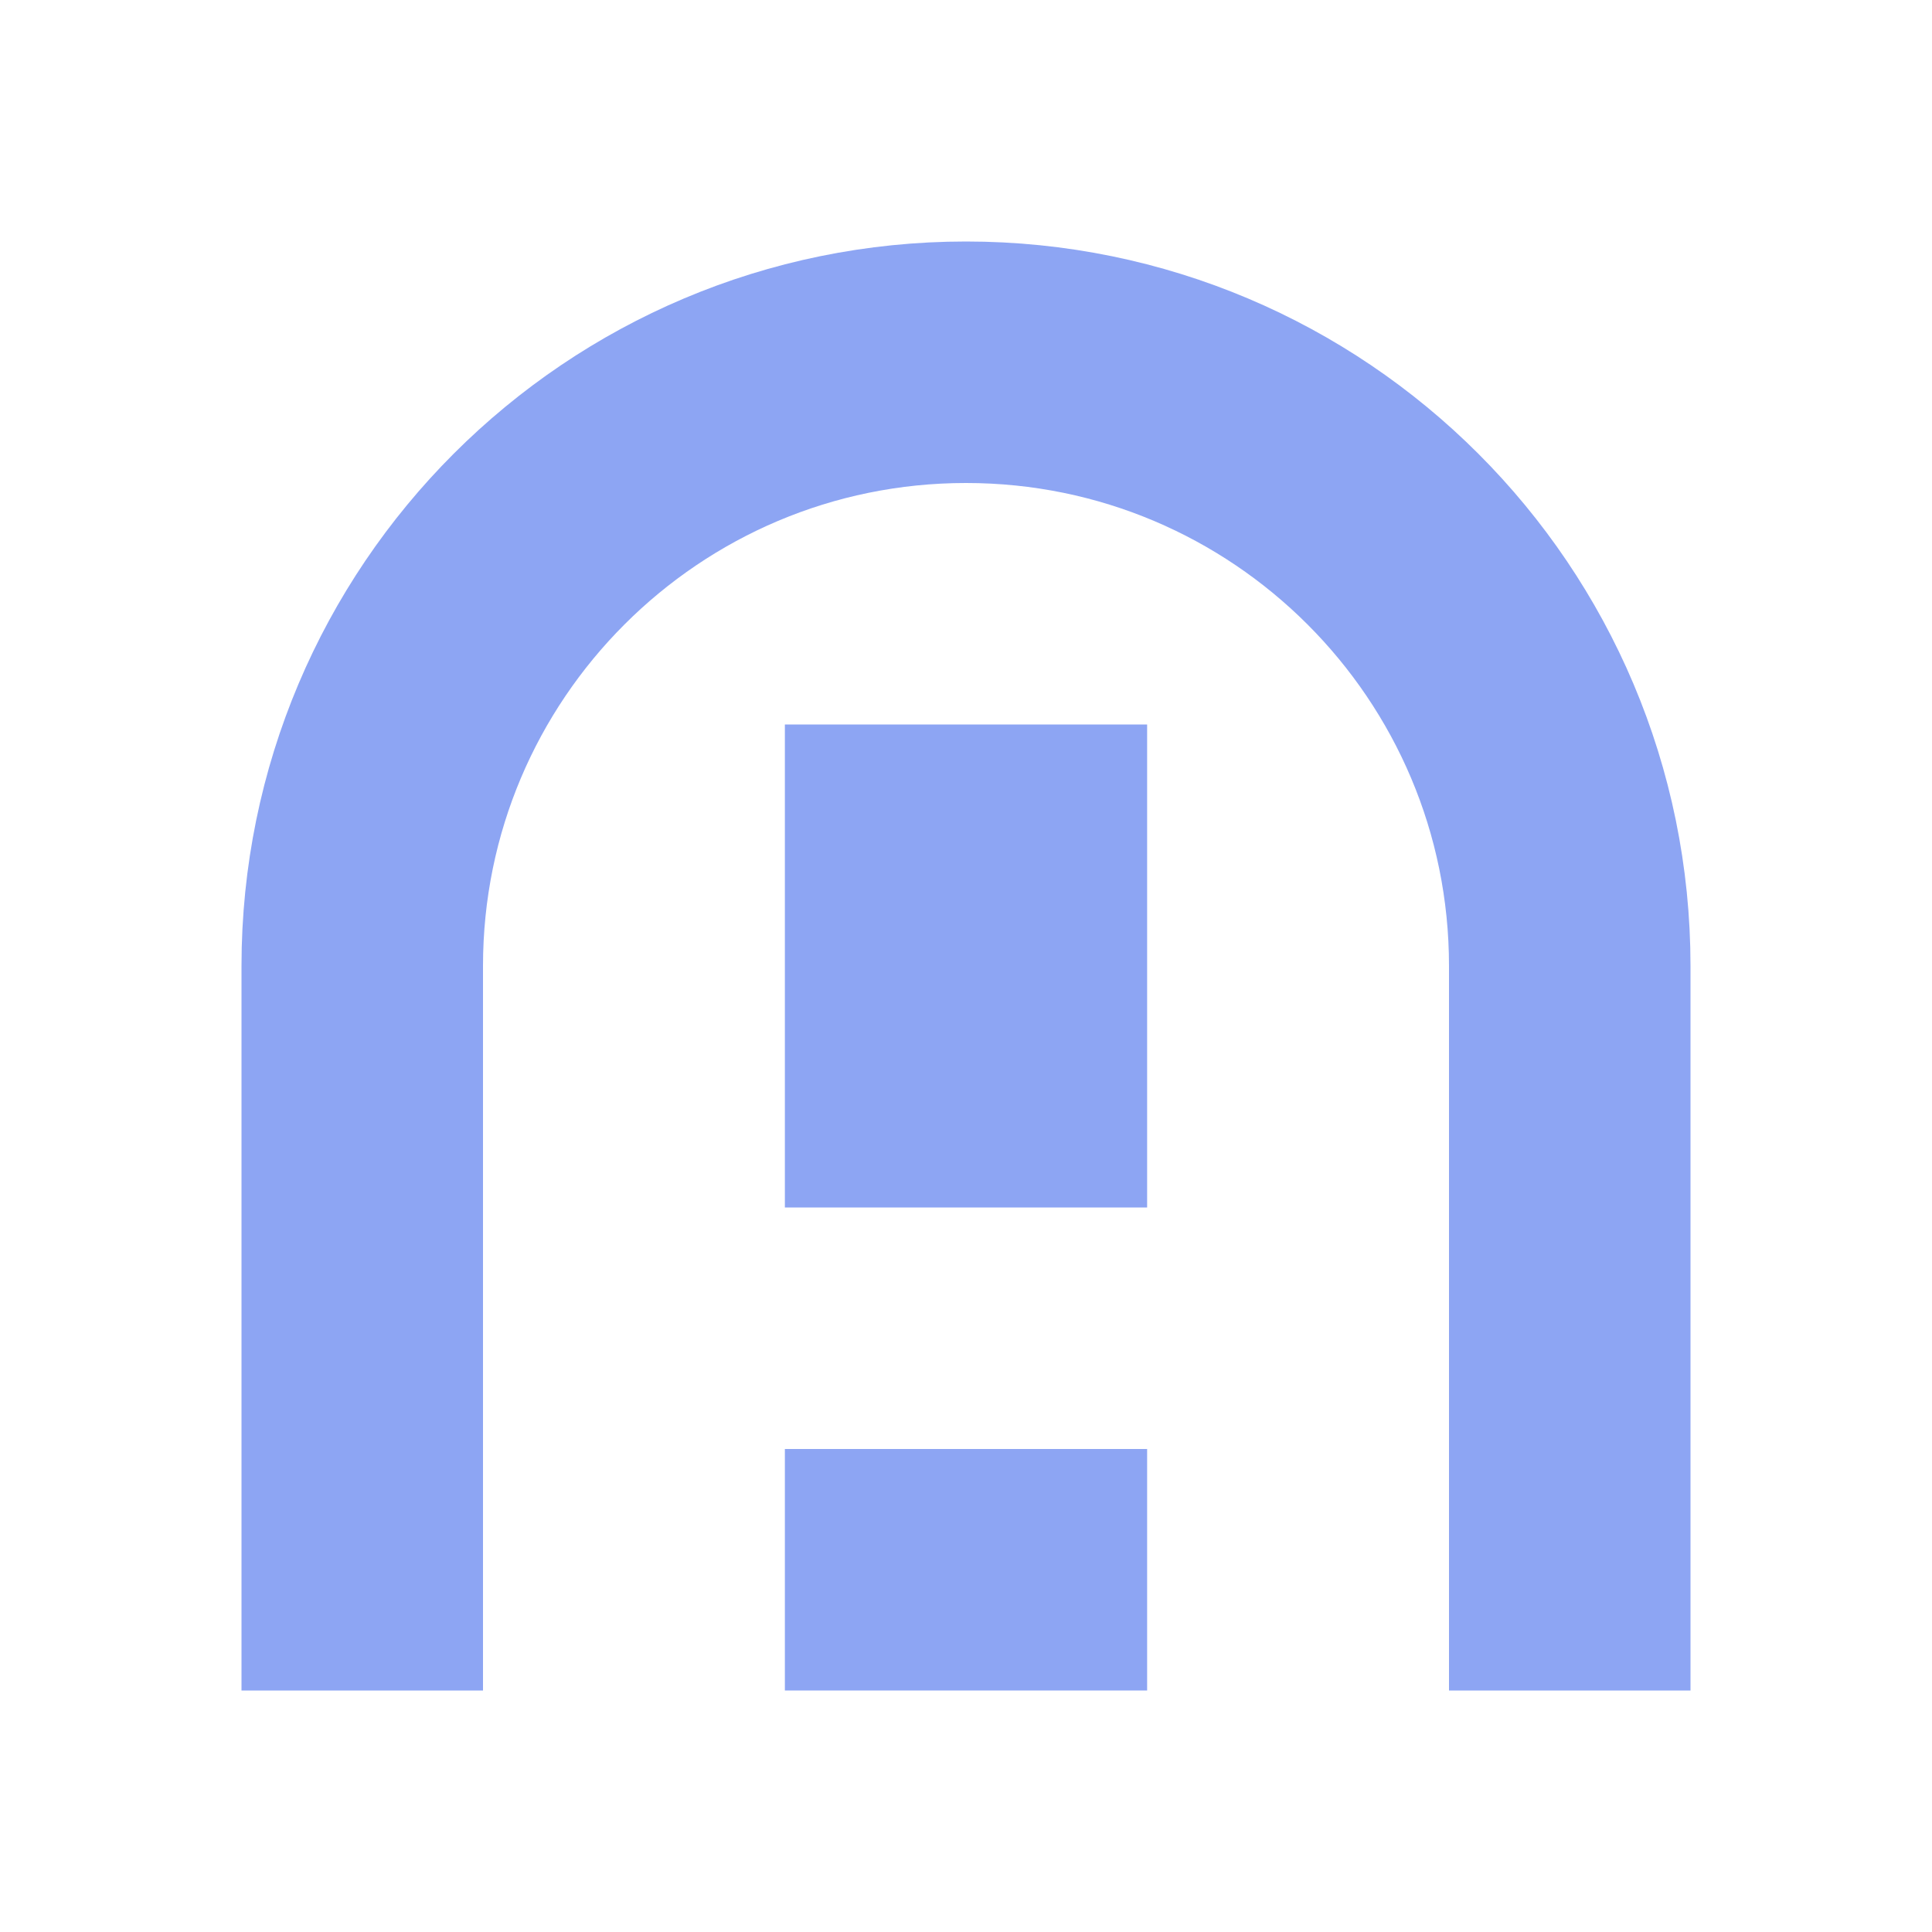
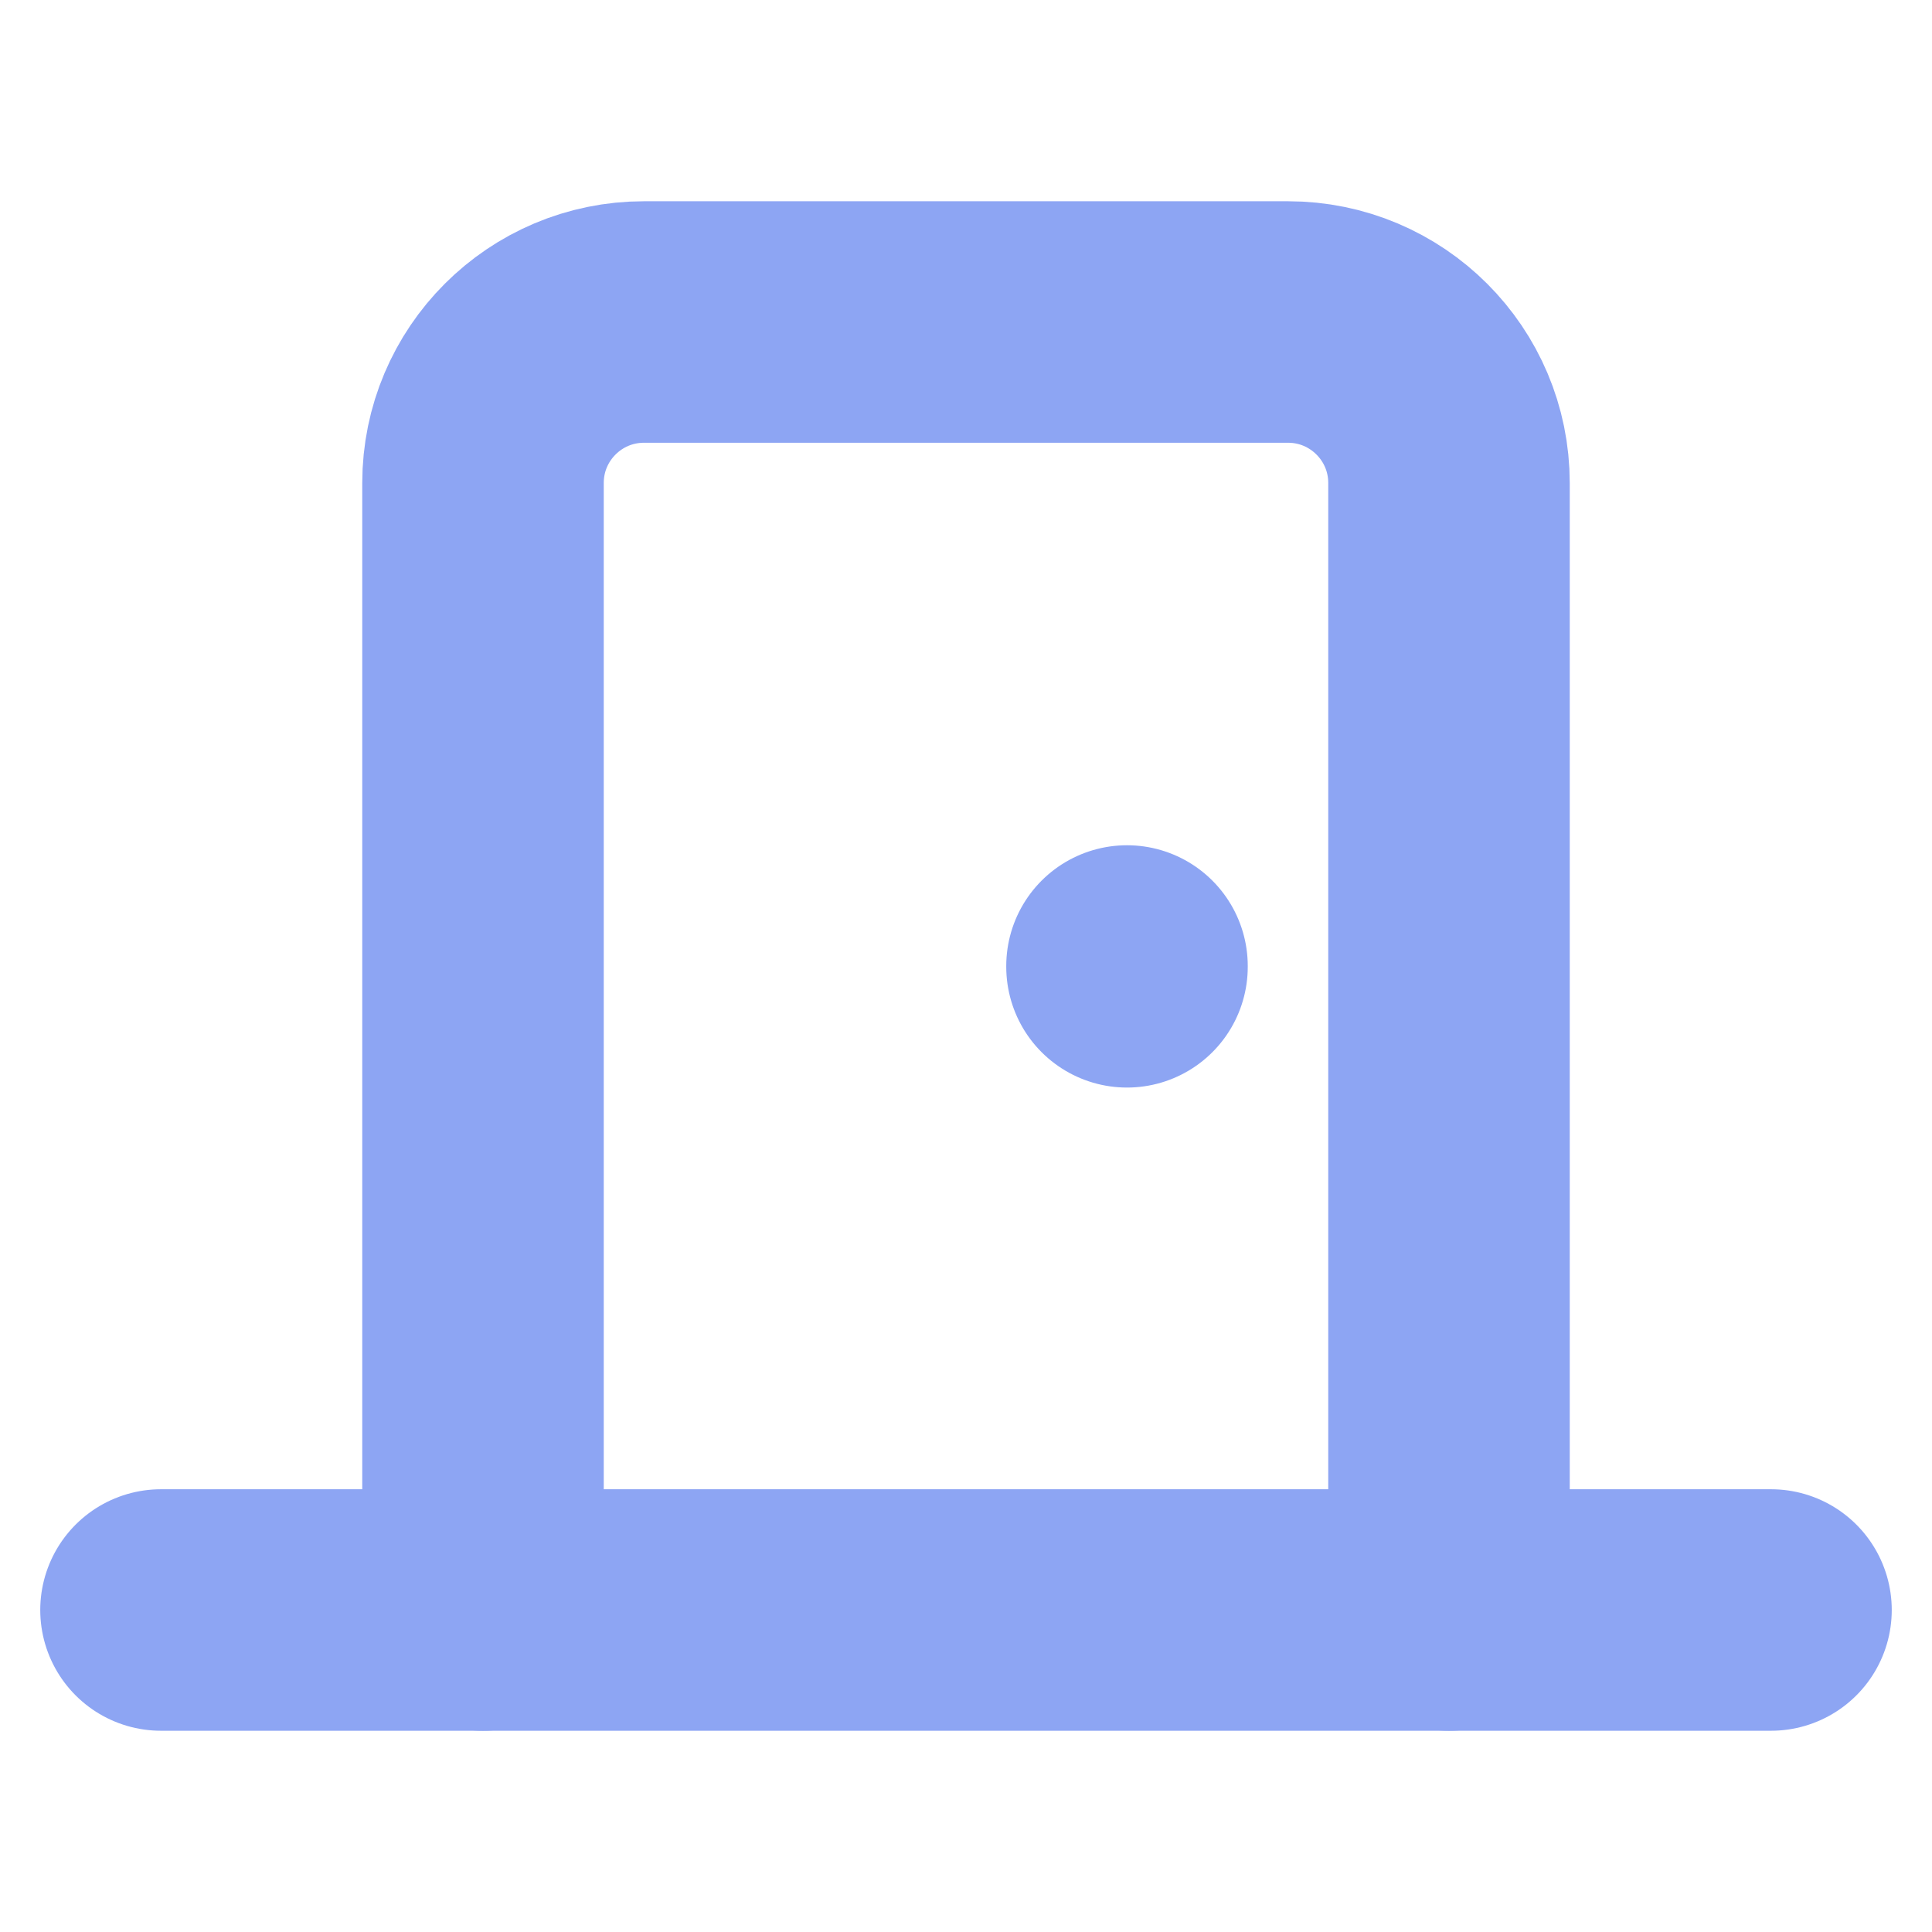
- <svg xmlns="http://www.w3.org/2000/svg" width="16" height="16" stroke="#8da5f3" stroke-width="2" fill="none">
-   <path stroke-width="3" d="M8 6v4" />
-   <path stroke-width="3" d="M8 14v-2" />
-   <path d="M3 14V8A1 1 0 0 1 13 8V14" />
+ <svg xmlns="http://www.w3.org/2000/svg" width="24" height="24" viewBox="0 0 24 24" fill="none" stroke="#8da5f3" stroke-width="3" stroke-linecap="round" stroke-linejoin="round" class="lucide lucide-door-closed">
+   <path d="M18 20V6a2 2 0 0 0-2-2H8a2 2 0 0 0-2 2v14" />
+   <path d="M2 20h20" />
+   <path d="M14 12v.01" />
</svg>
